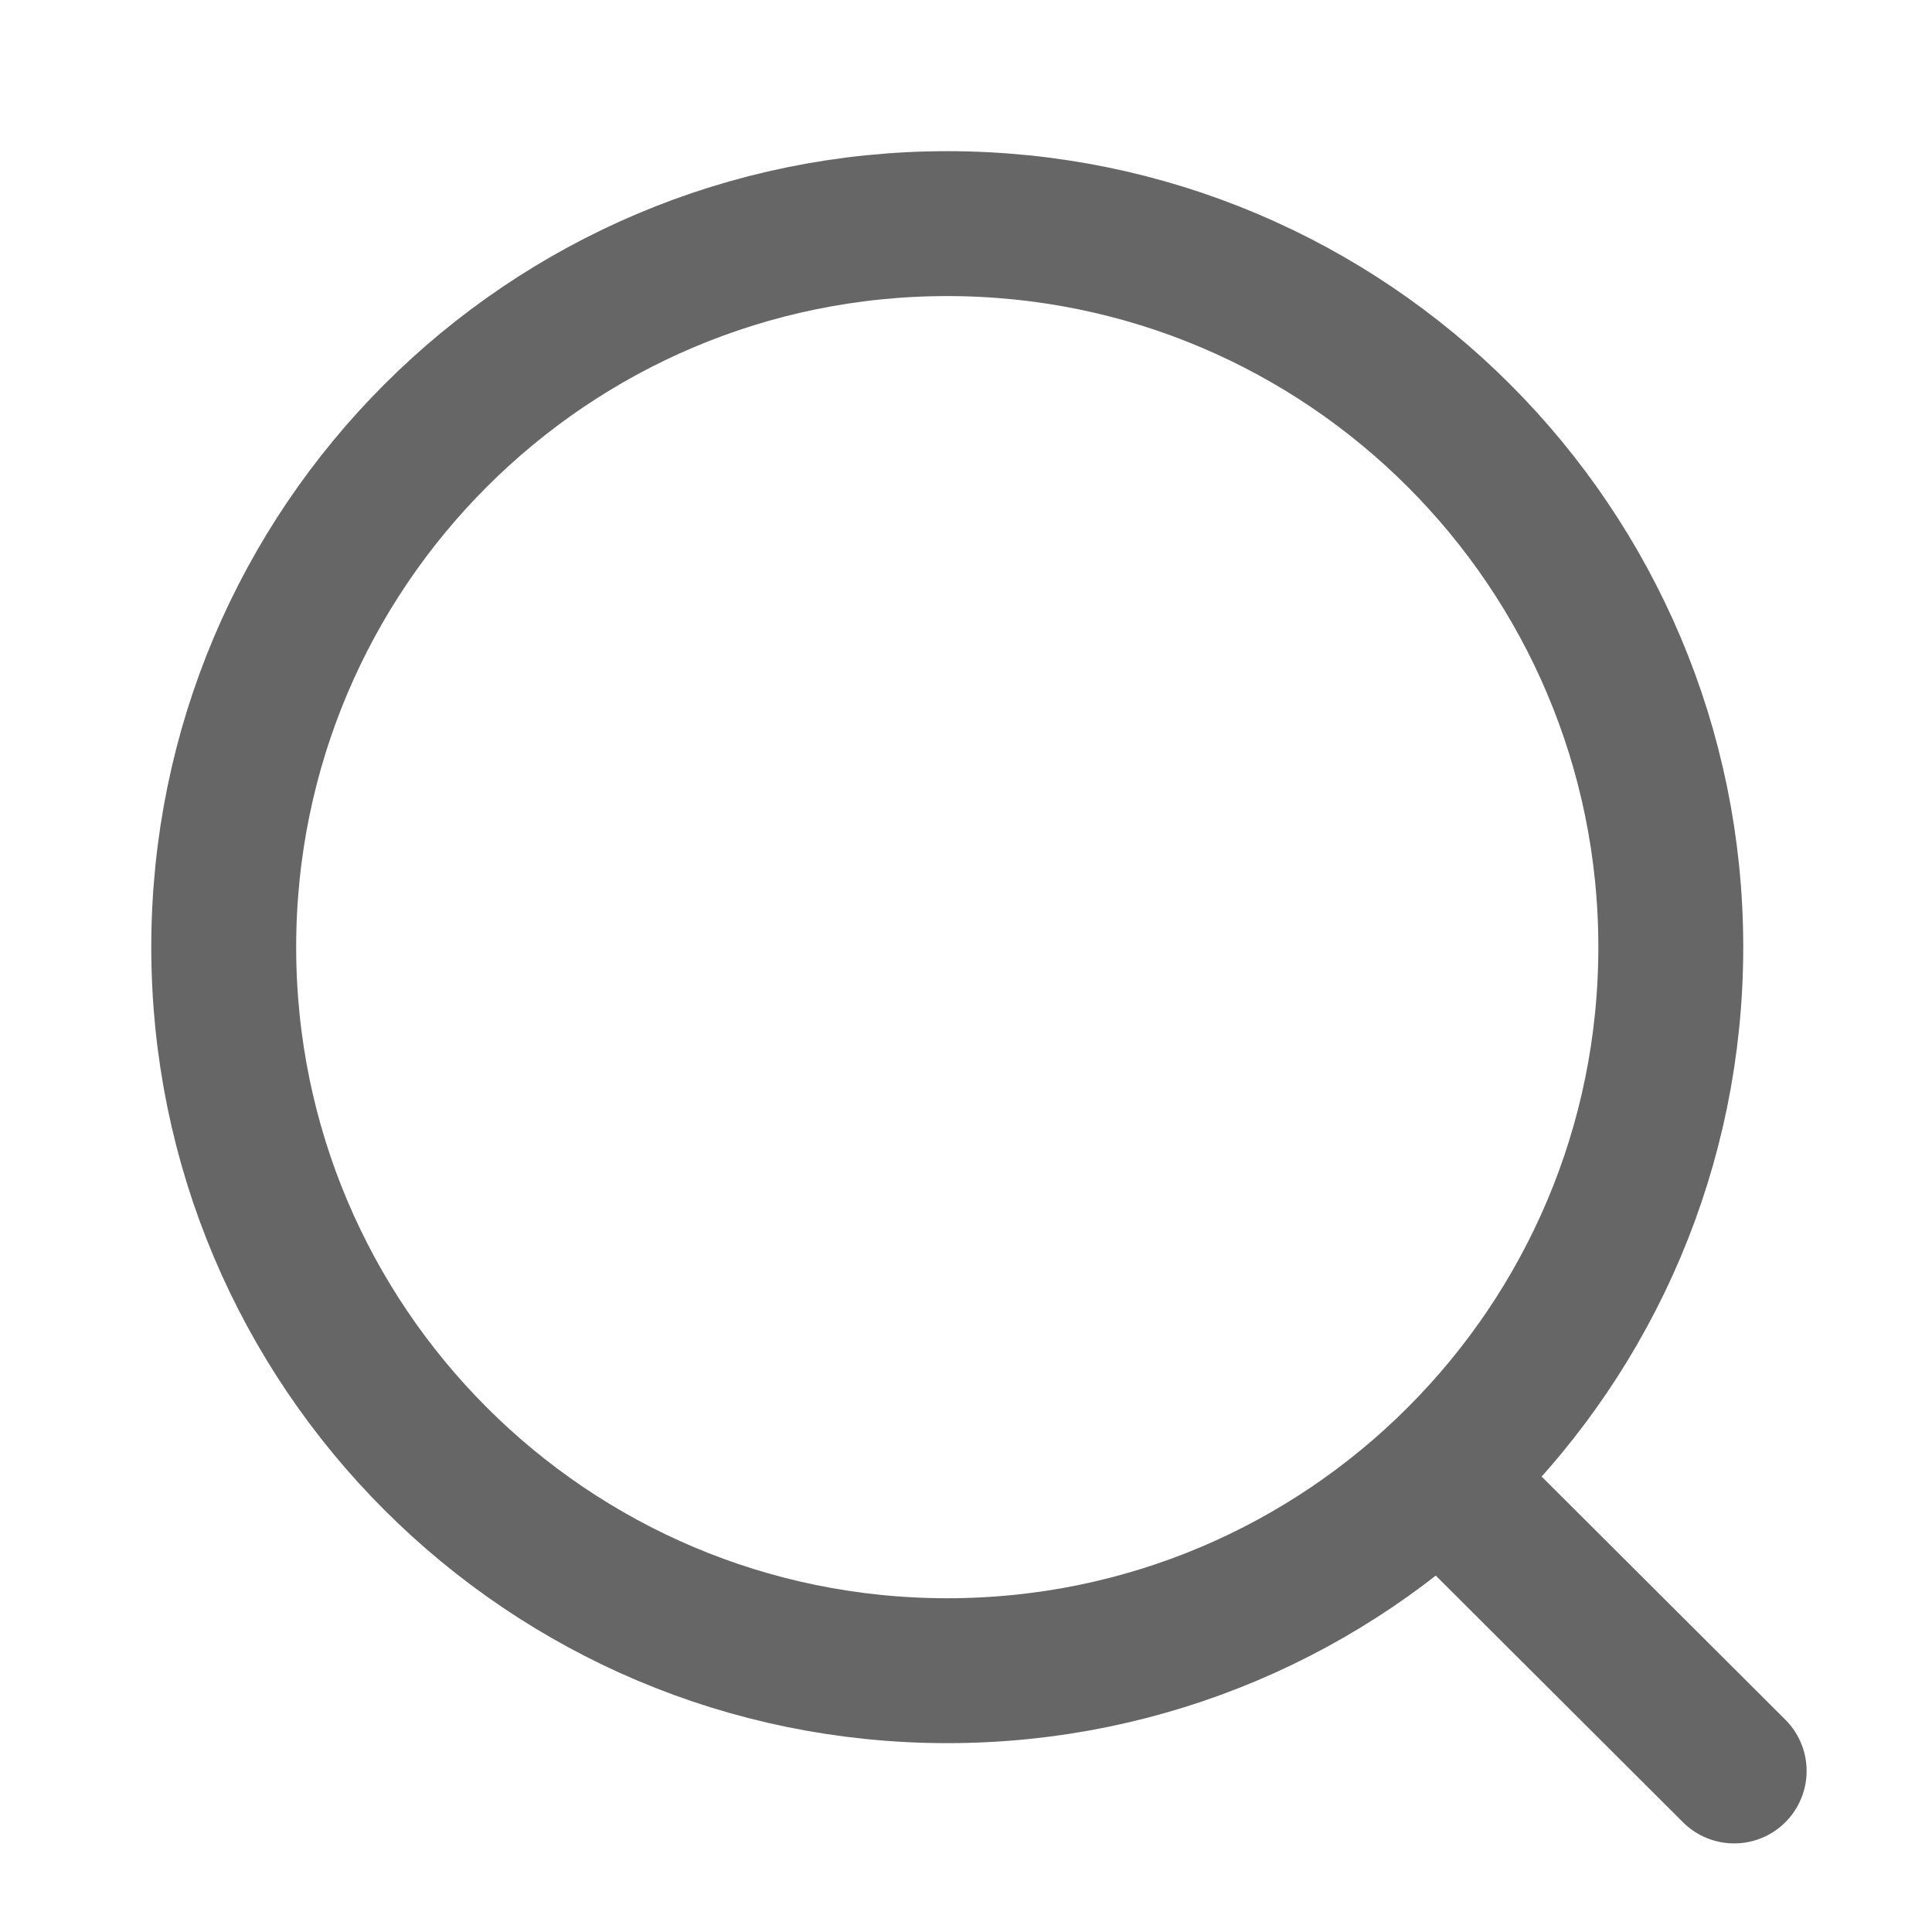
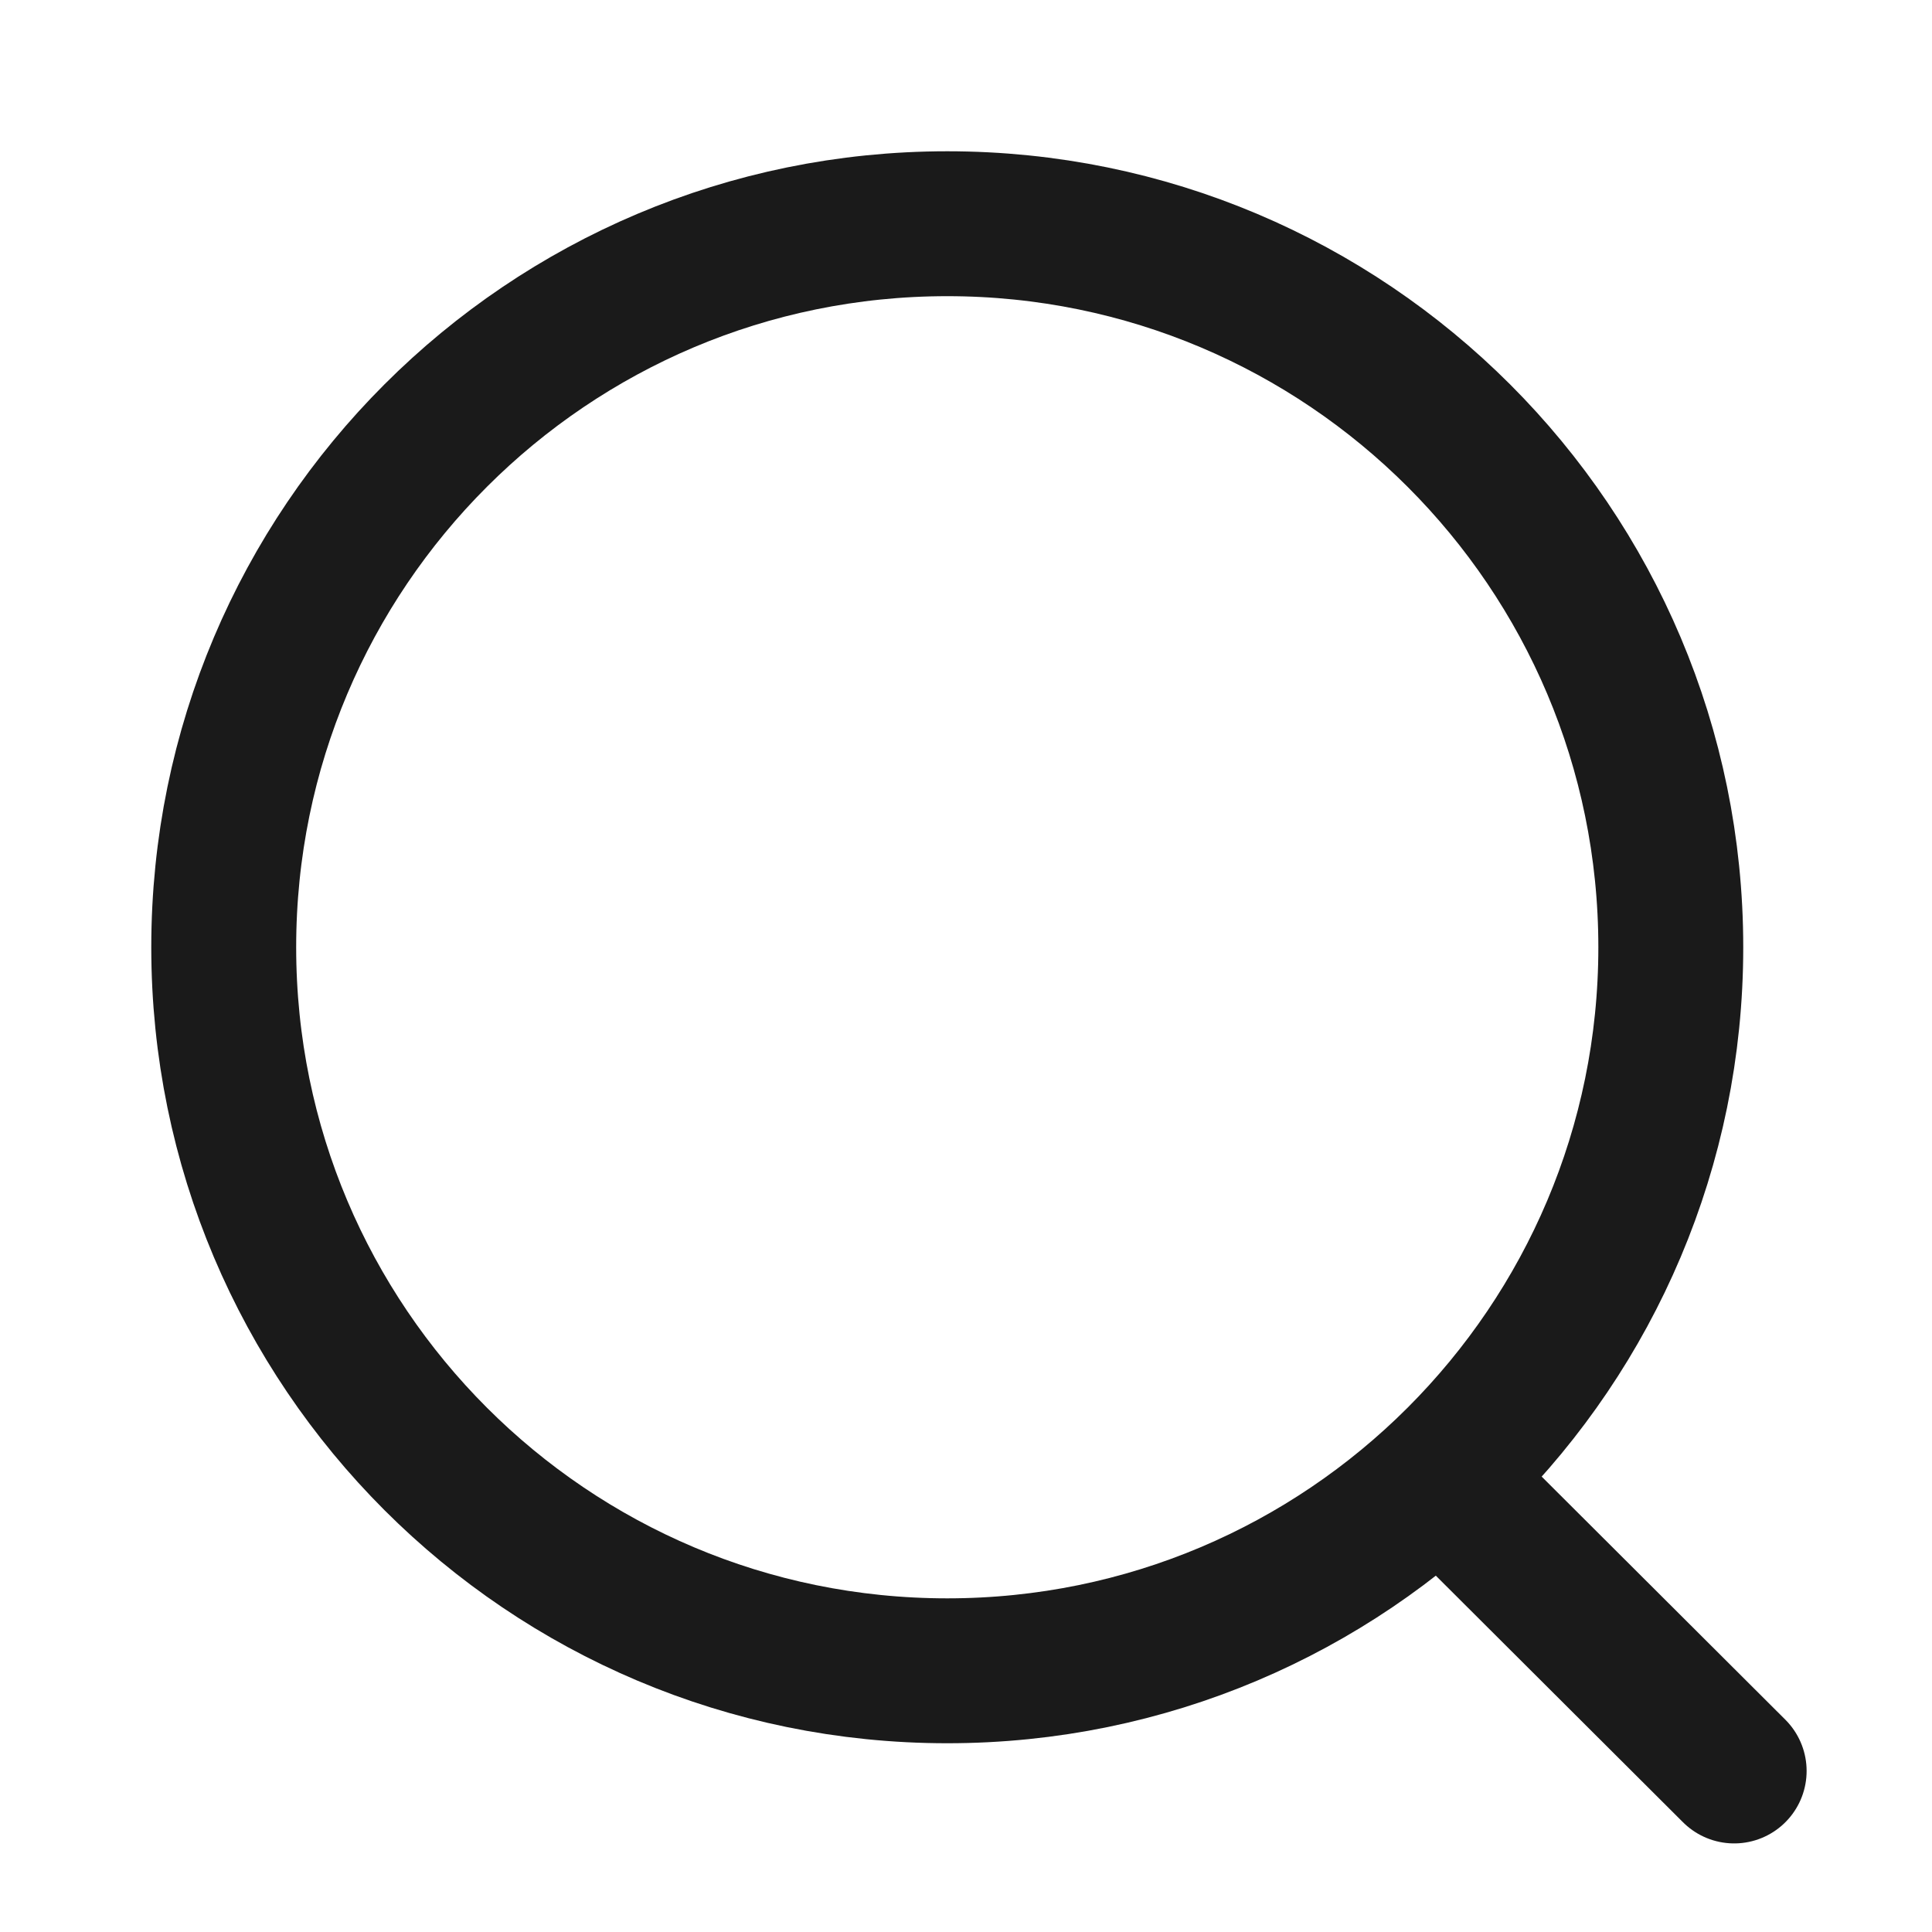
<svg xmlns="http://www.w3.org/2000/svg" width="20" height="20" viewBox="0 0 20 20" fill="none">
-   <circle cx="9.806" cy="9.805" r="7.49" stroke="#666666" stroke-width="1.5" stroke-linecap="round" stroke-linejoin="round" />
-   <path d="M15.016 15.404L17.952 18.333" stroke="#666666" stroke-width="1.5" stroke-linecap="round" stroke-linejoin="round" />
+   <circle cx="9.806" cy="9.806" r="7.49" stroke="#1A1A1A" stroke-width="1.5" stroke-linecap="round" stroke-linejoin="round" />
+   <path d="M15.016 15.404L17.952 18.333" stroke="#1A1A1A" stroke-width="1.5" stroke-linecap="round" stroke-linejoin="round" />
</svg>
